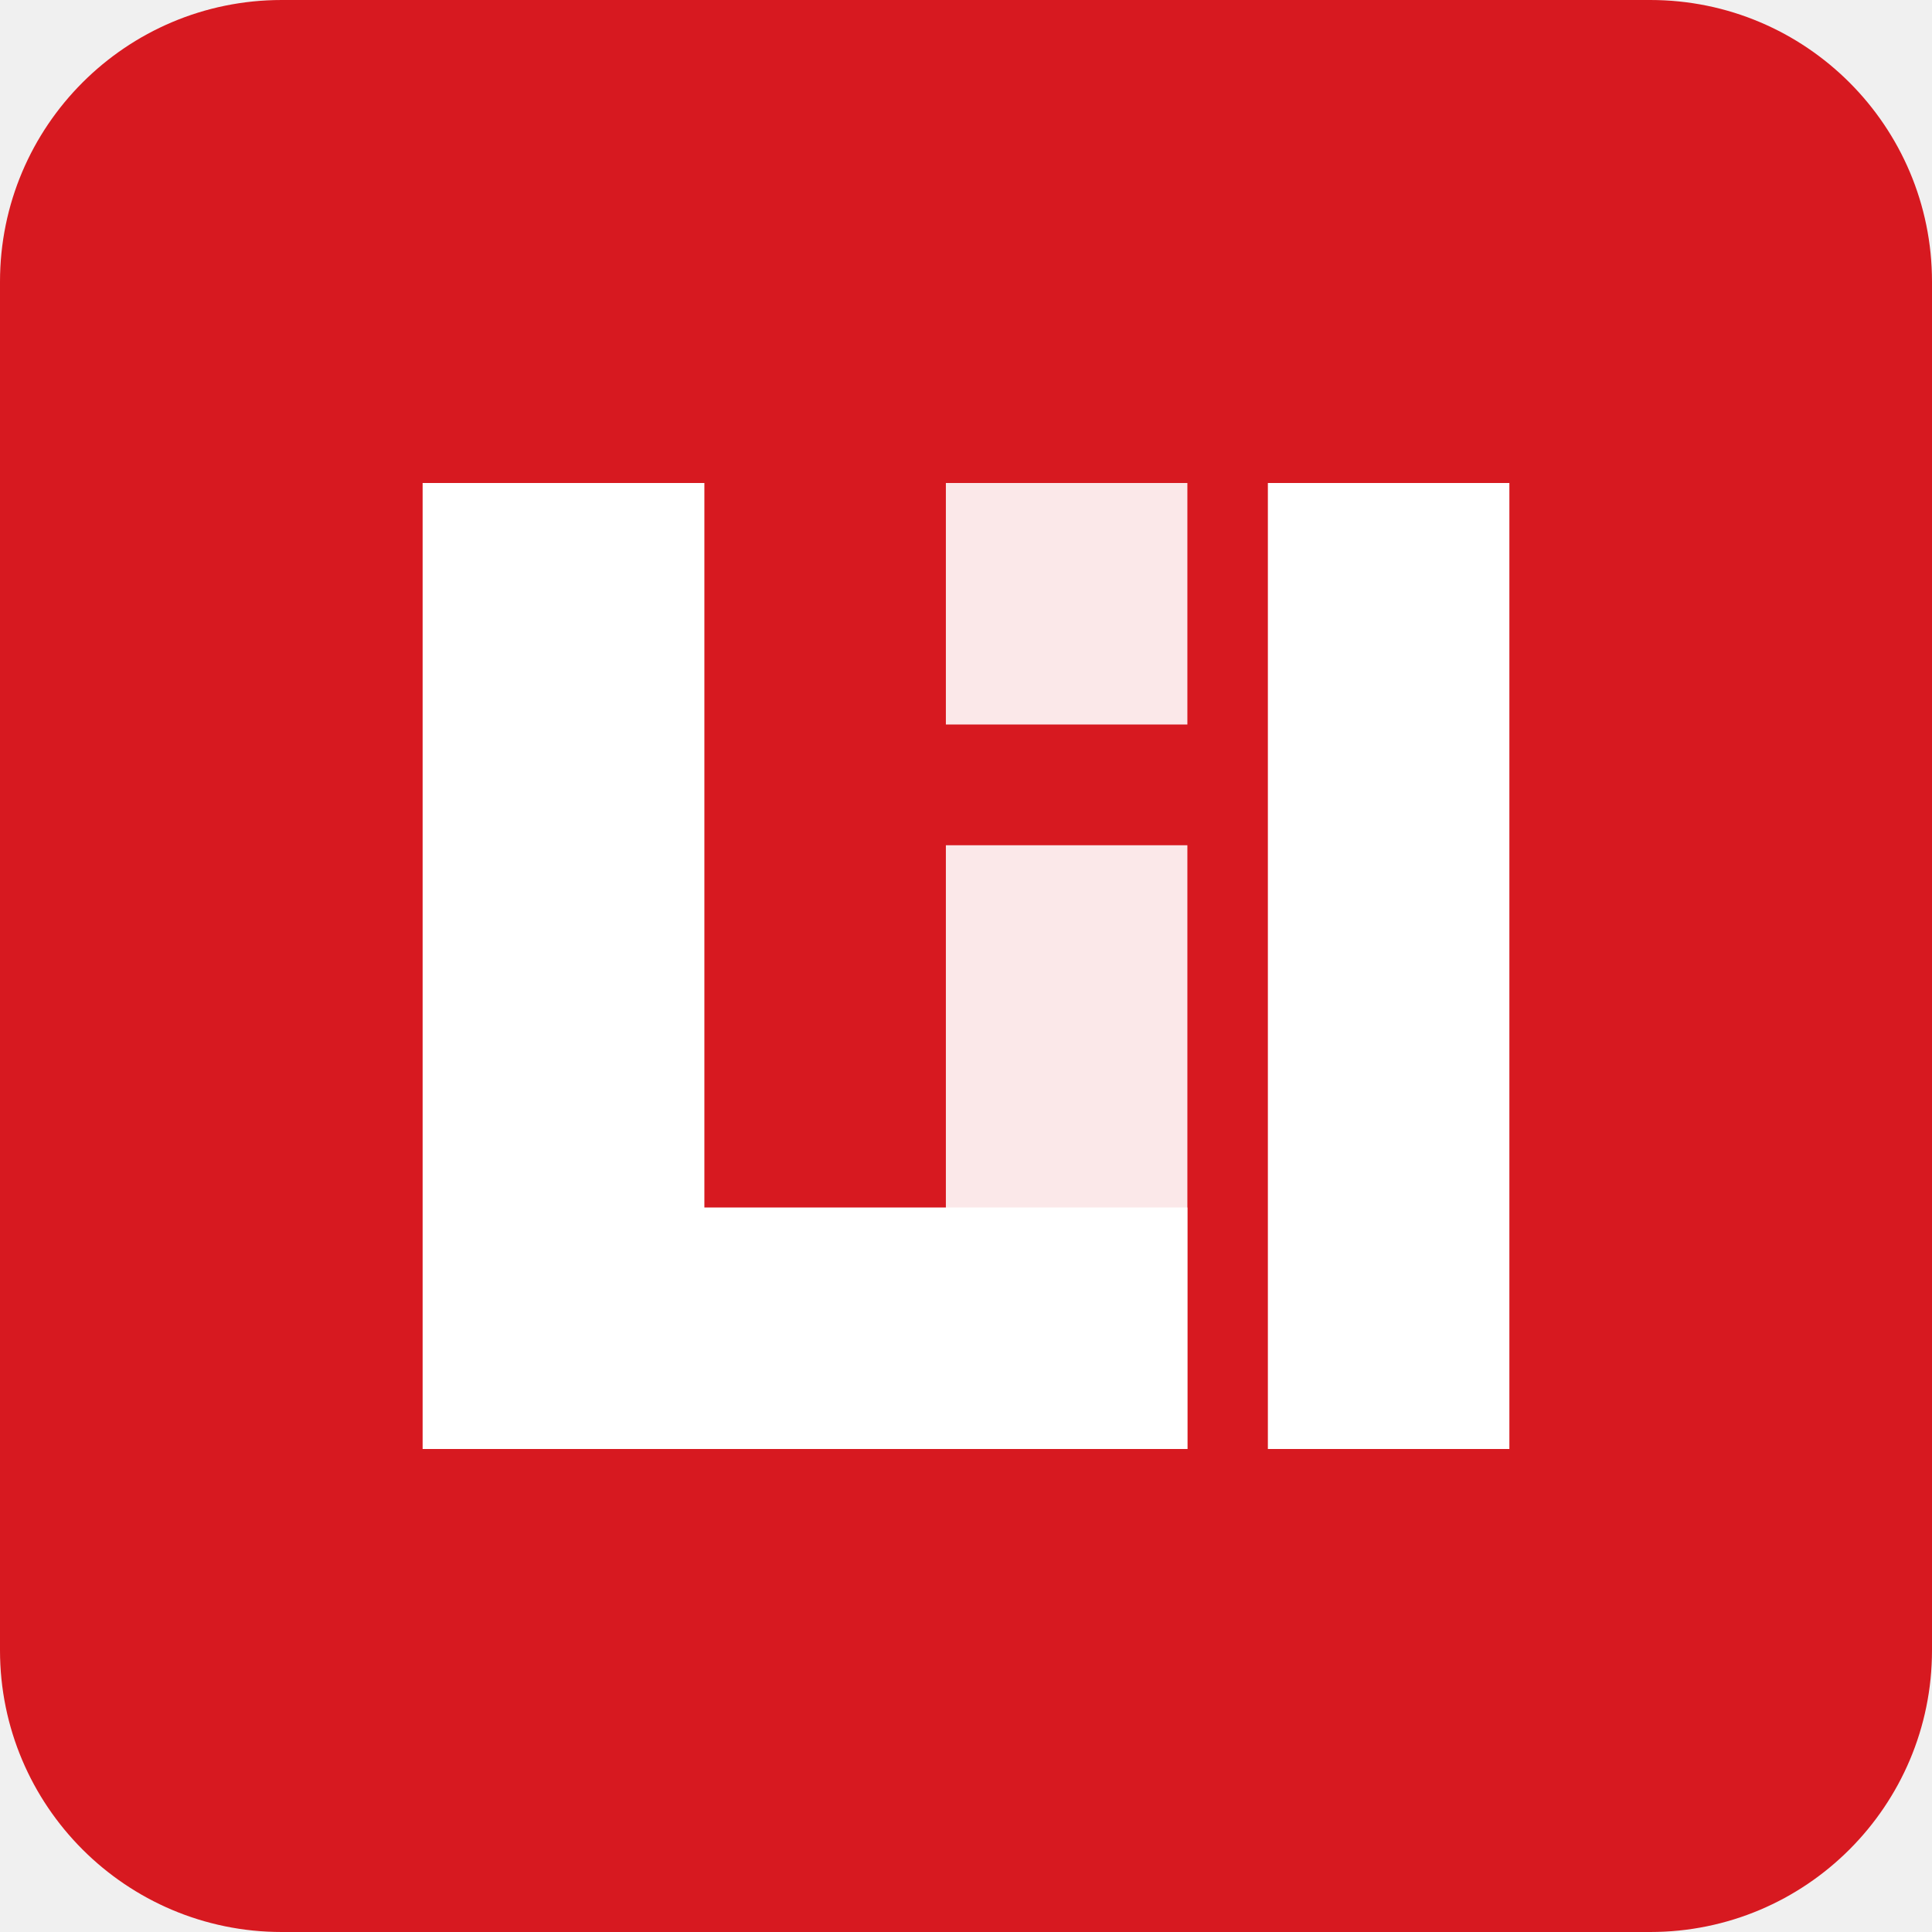
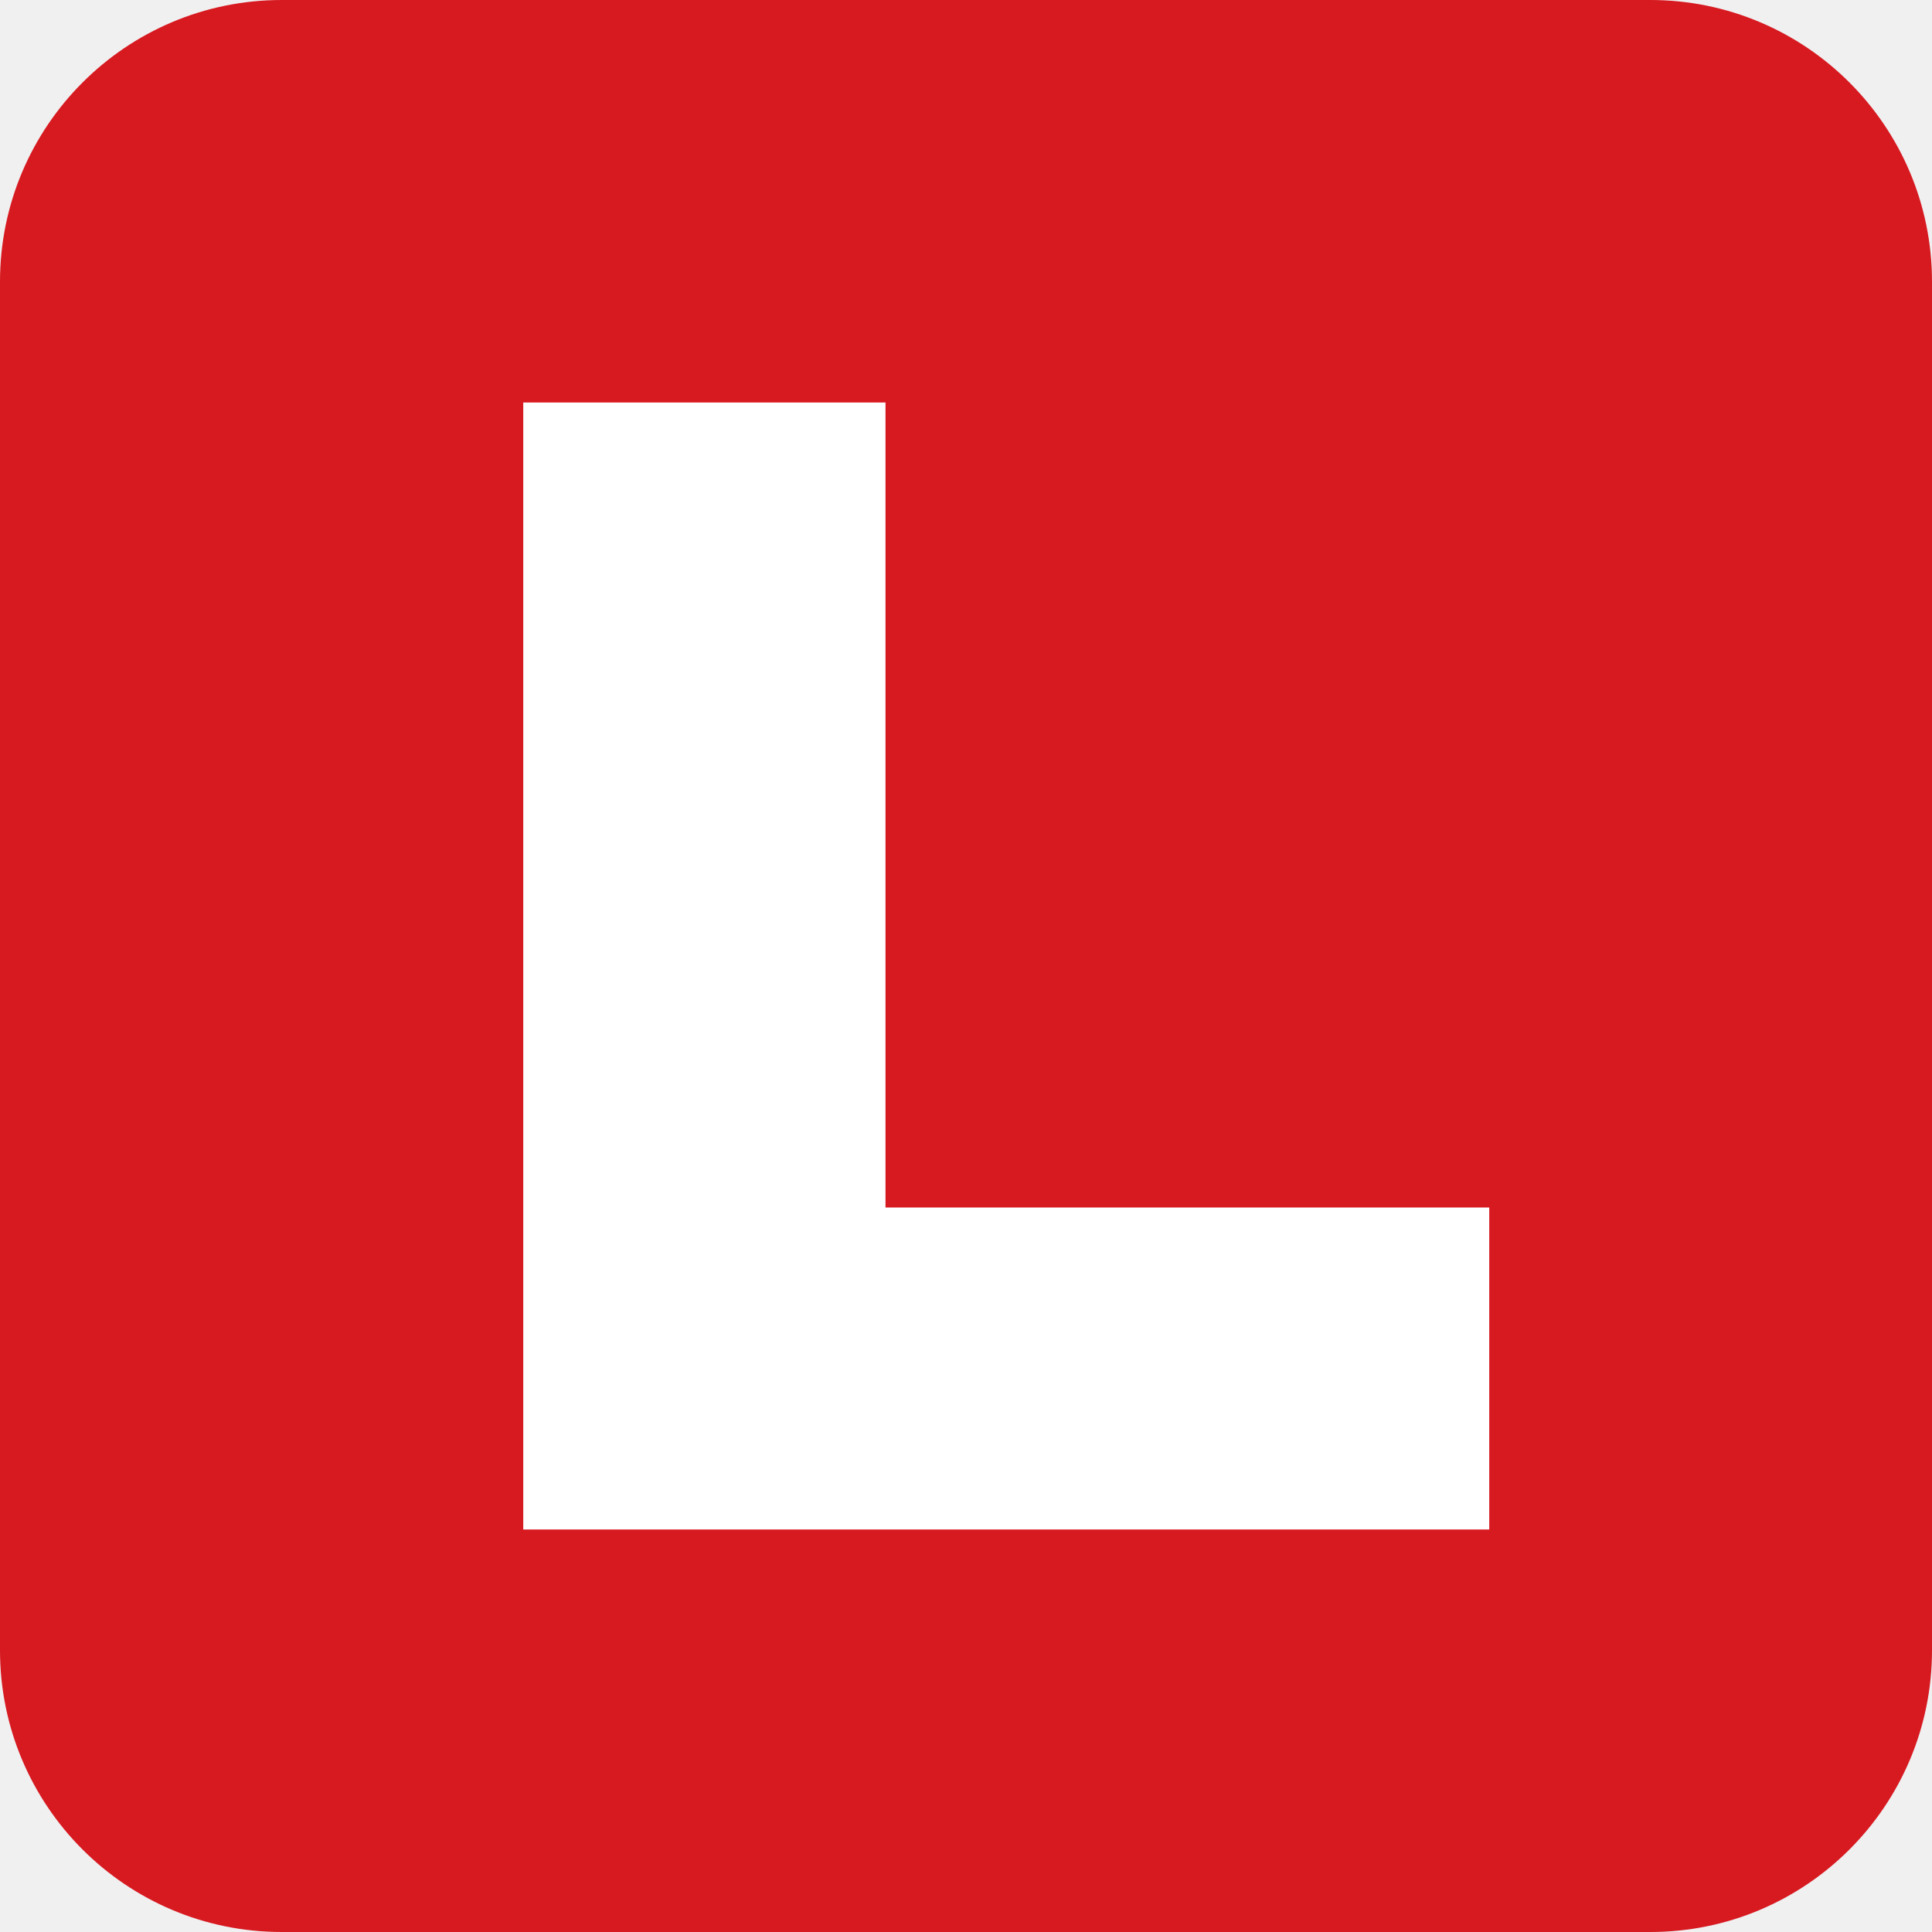
<svg xmlns="http://www.w3.org/2000/svg" viewBox="0 0 96 96" role="img" aria-labelledby="title desc">
  <rect width="96" height="96" rx="14" fill="#d71920" />
-   <path d="M21 24h14v36h24v12H21V24Z" fill="#fff" />
-   <path d="M63 24h12v48H63V24Z" fill="#fff" />
-   <path d="M47 24h12v12H47V24Zm0 18h12v30H47V42Z" fill="#fff" opacity=".9" />
+   <path d="M26 20h18v40h30v16H26V20Z" fill="#fff" />
</svg>
